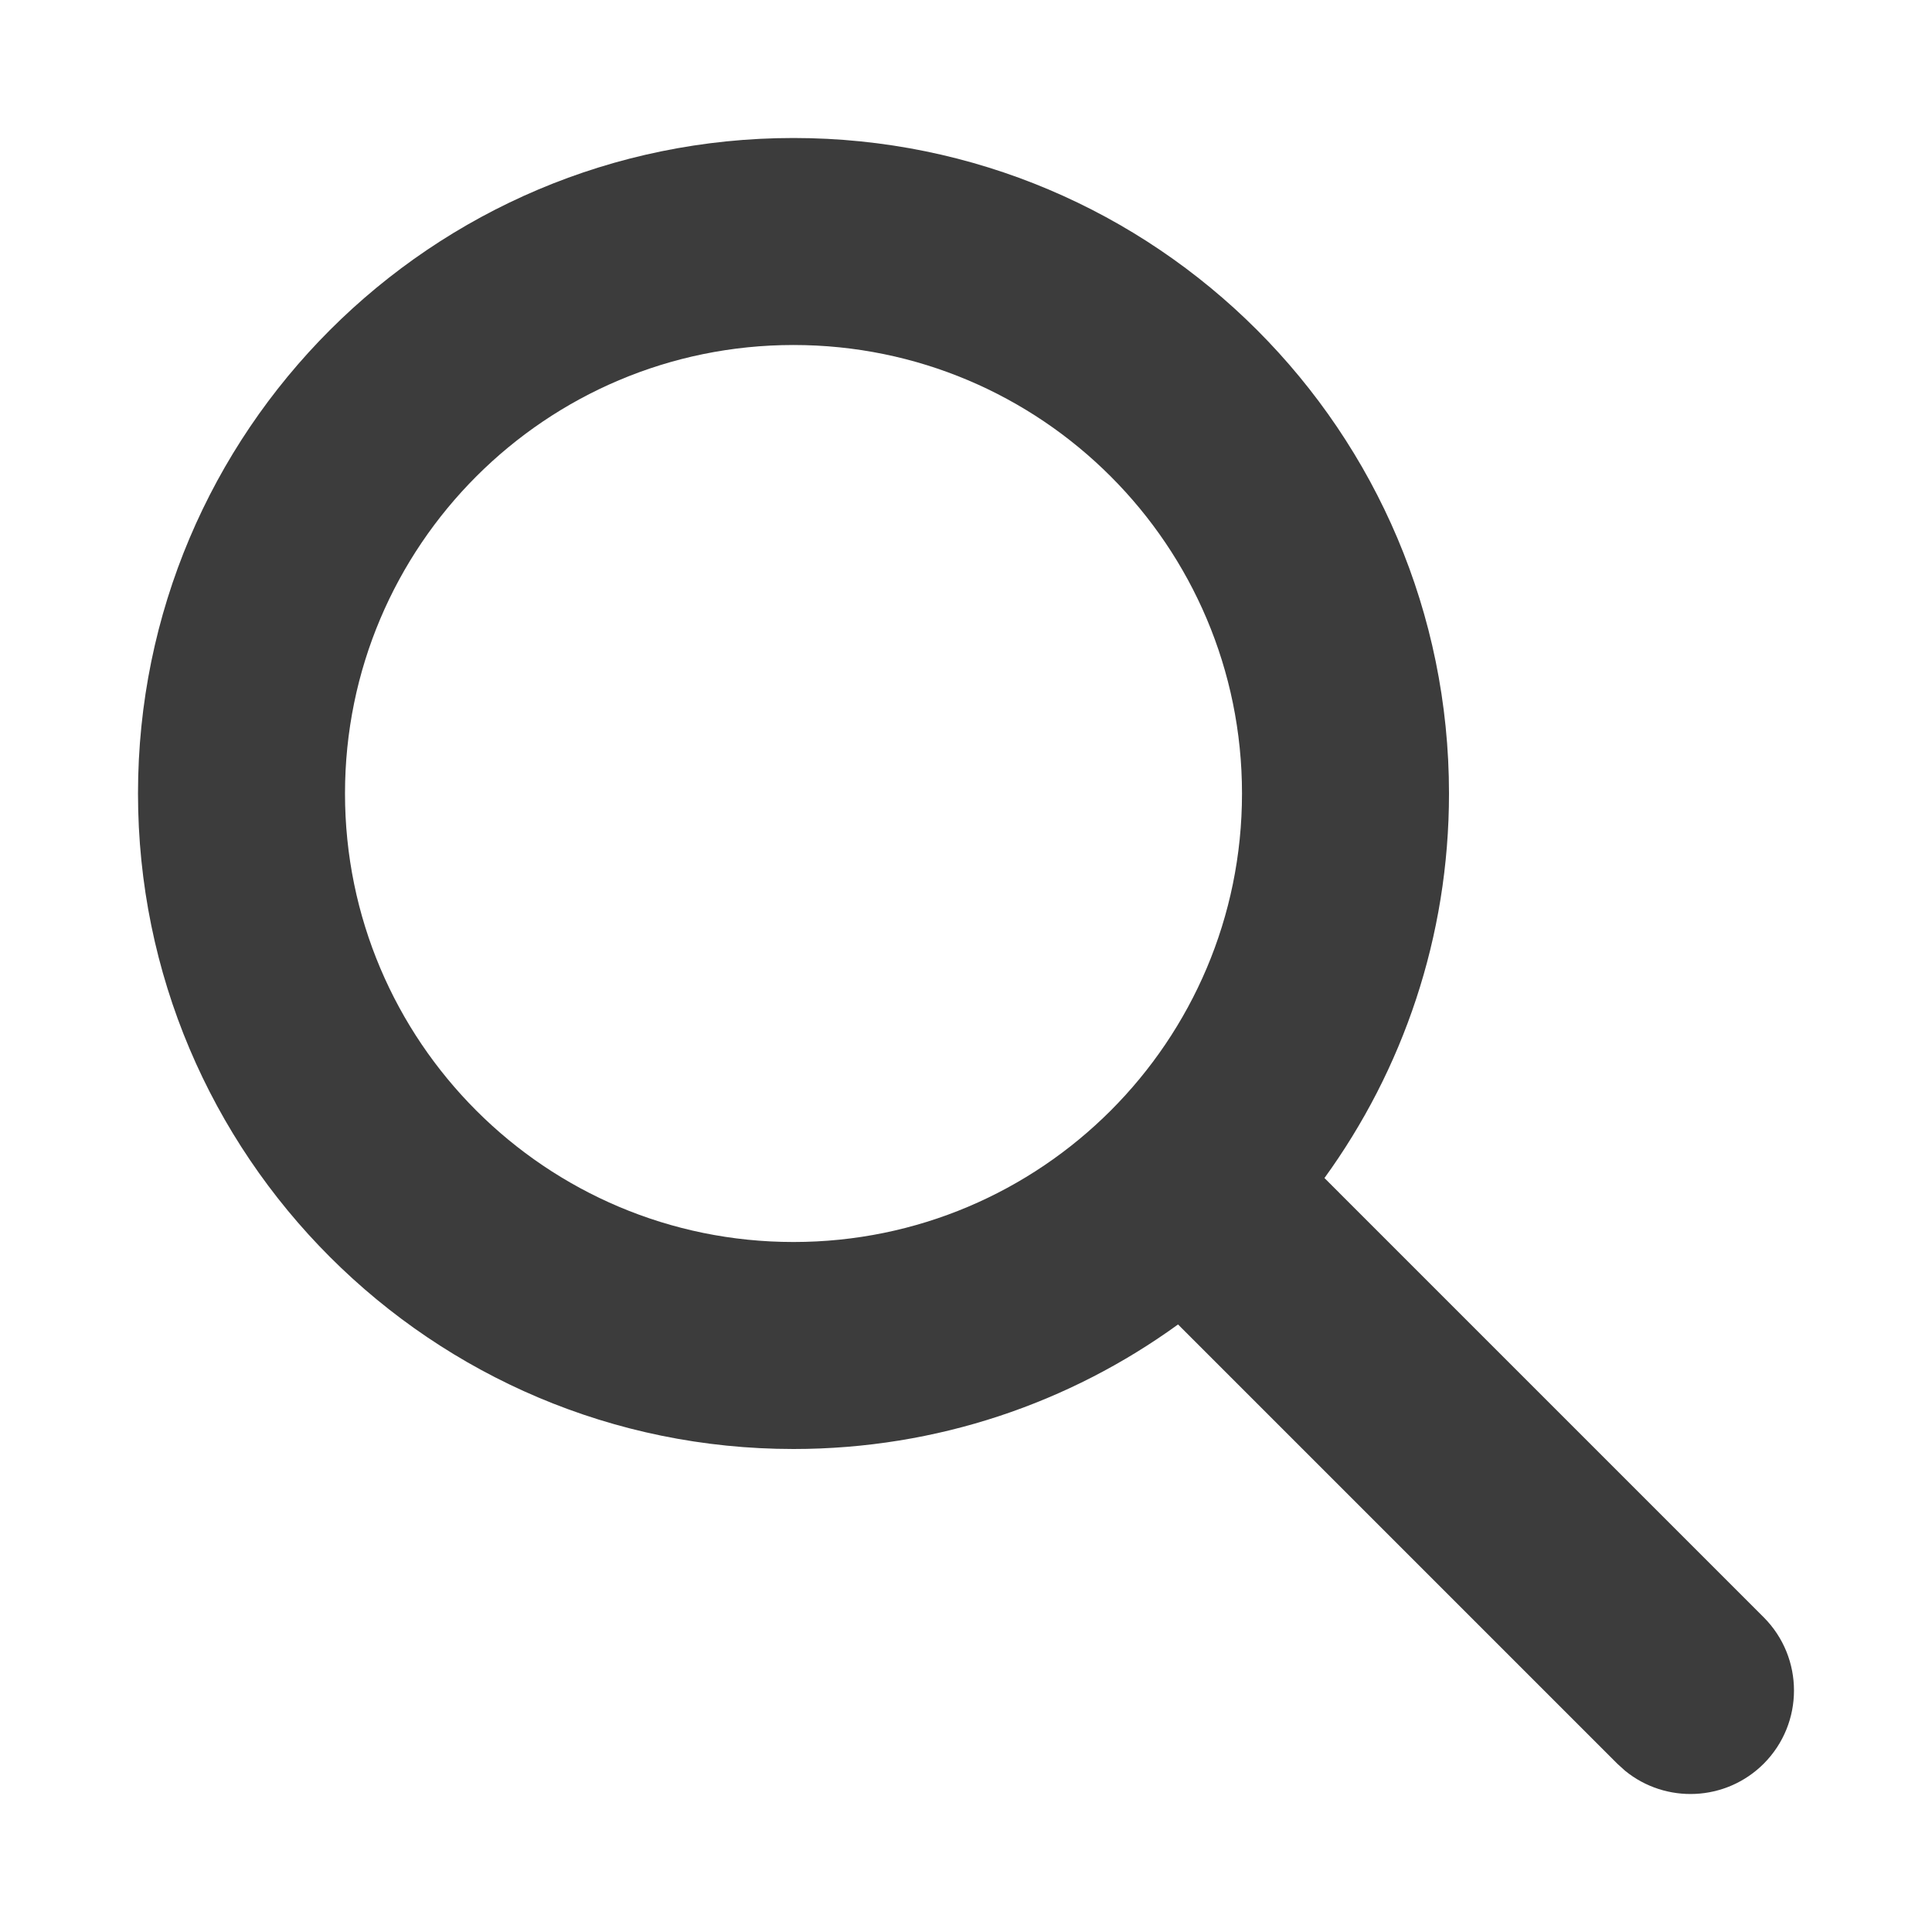
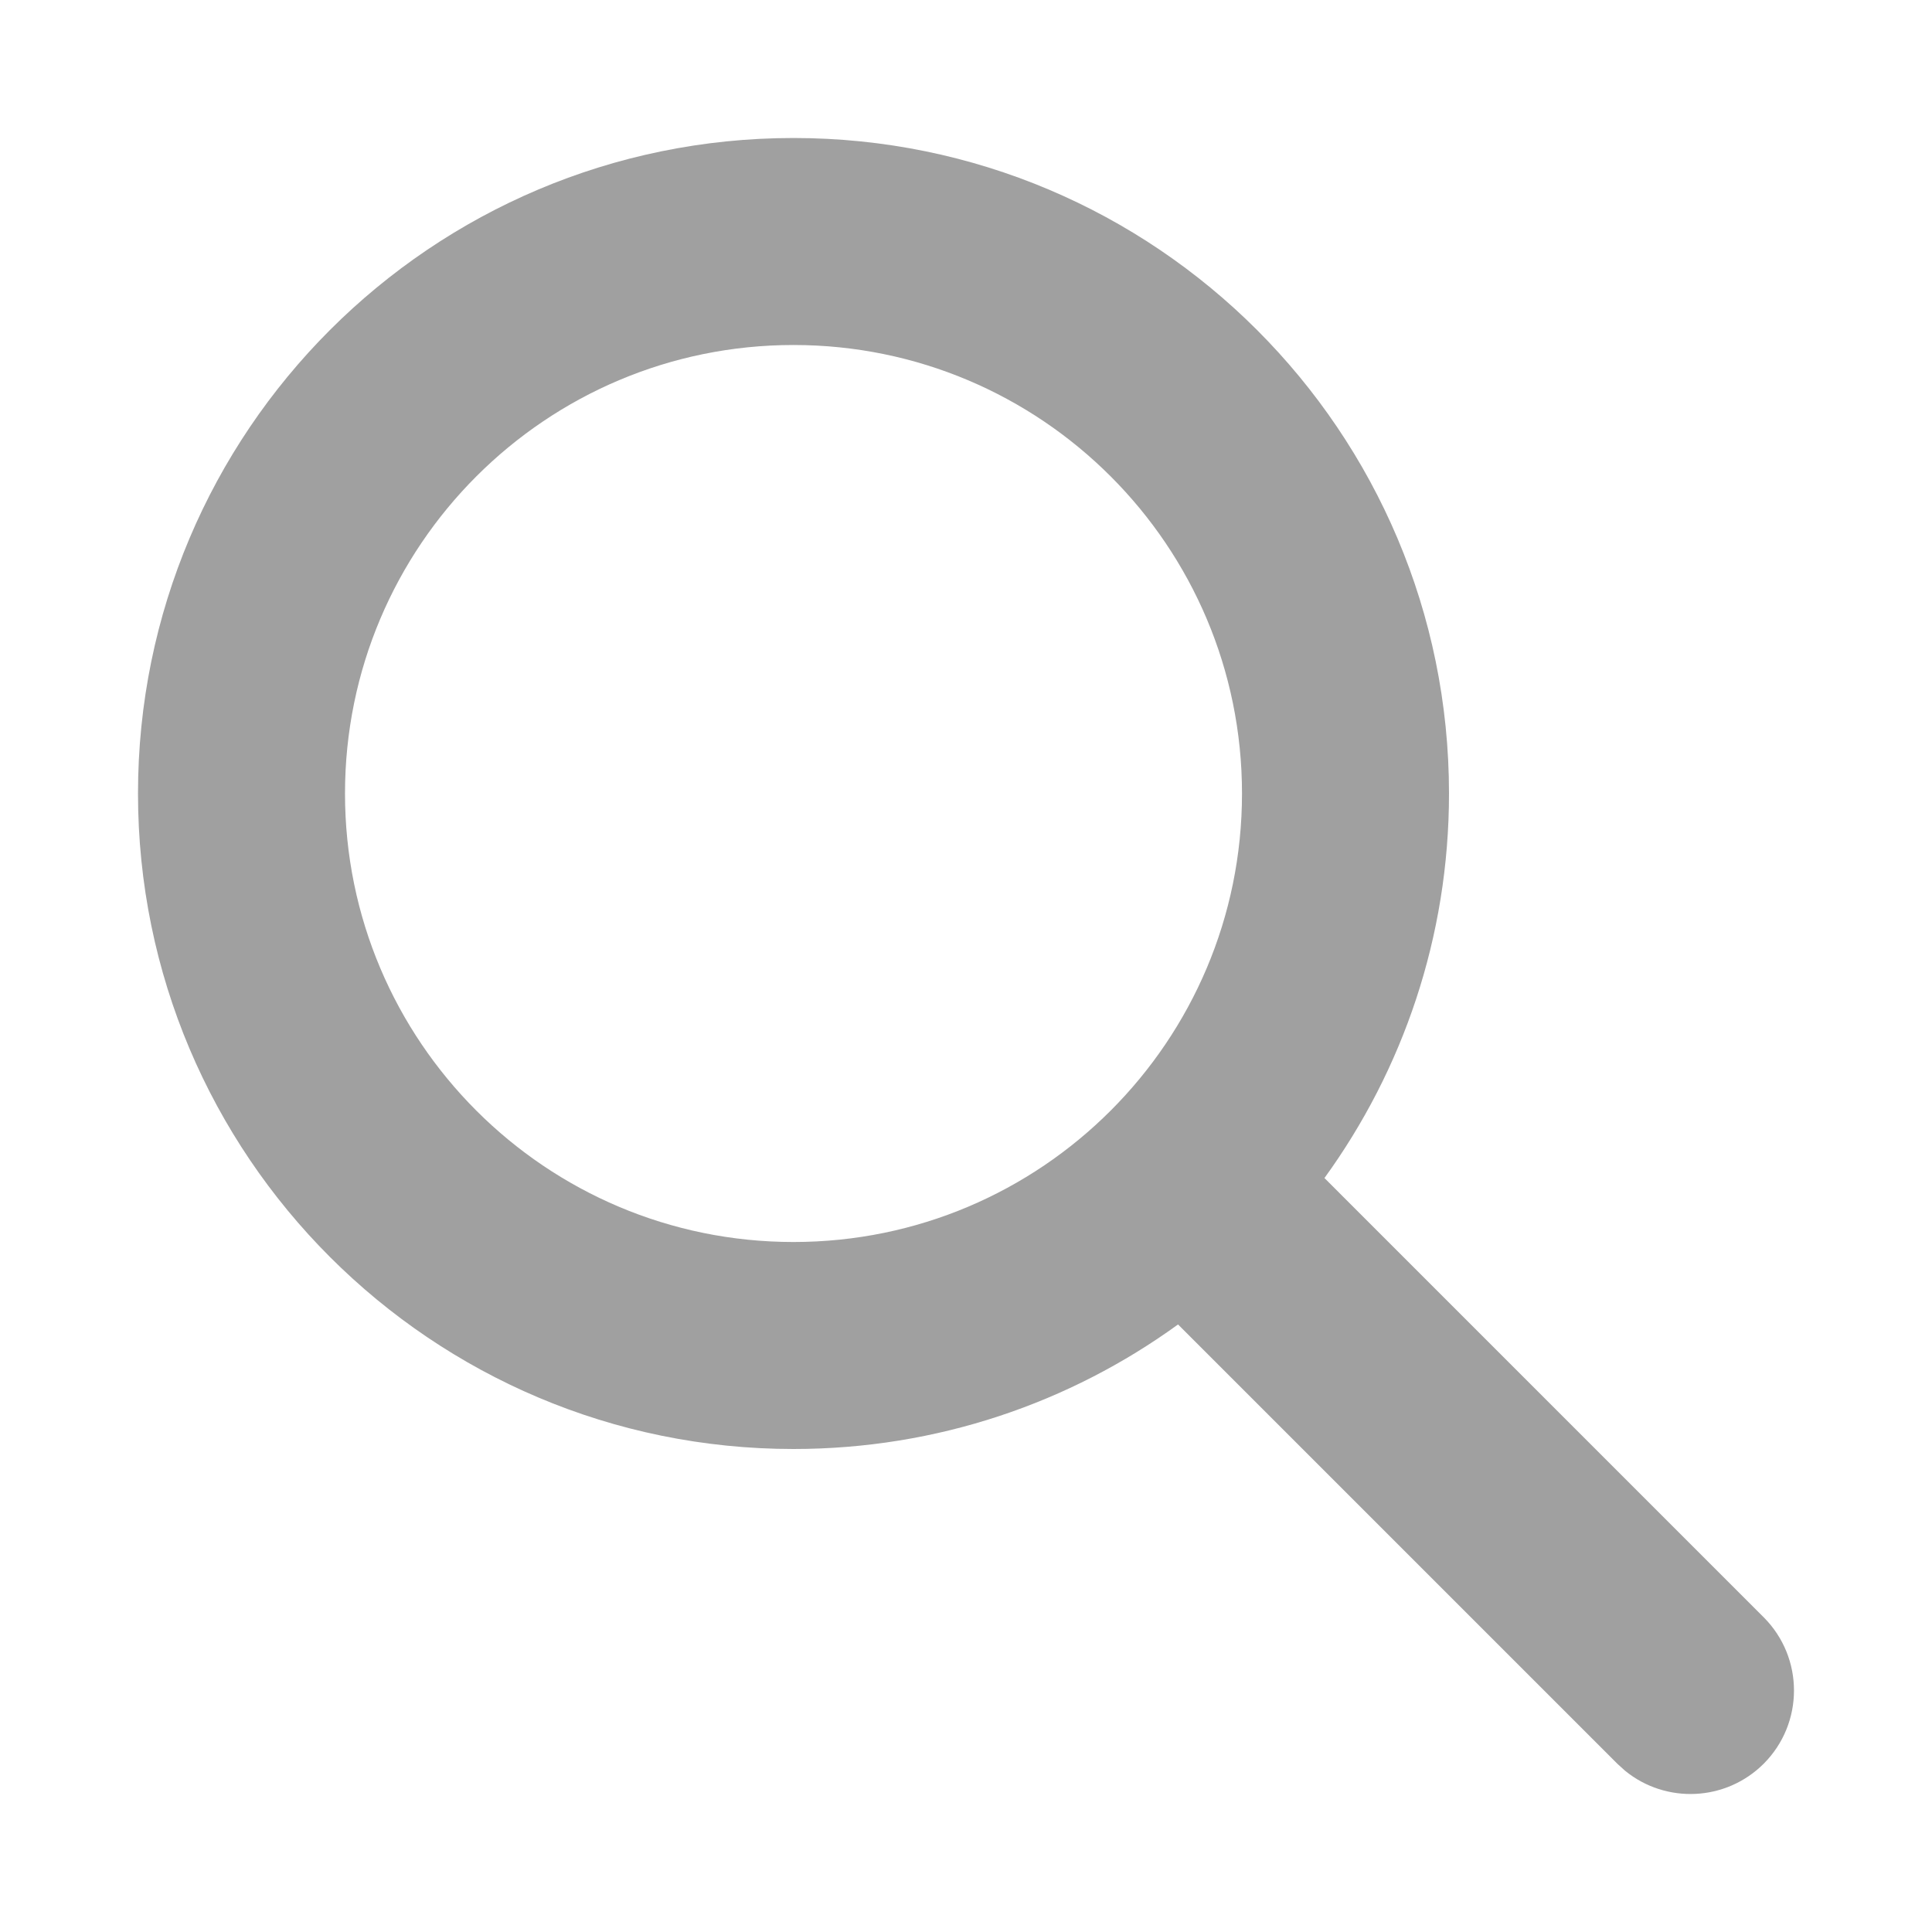
- <svg xmlns="http://www.w3.org/2000/svg" width="28px" height="28px" style="fill: rgb(60, 60, 60);" viewBox="0 0 28 28" version="1.1">
+ <svg xmlns="http://www.w3.org/2000/svg" width="28px" height="28px" style="fill: rgb(160, 160, 160);" viewBox="0 0 28 28" version="1.1">
  <path d="M11.5,2 C16.747,2 21,6.253 21,11.5 C21,13.582 20.33,15.507 19.195,17.073 L25.561,23.439 C26.146,24.025 26.146,24.975 25.561,25.561 C25.011,26.11 24.142,26.144 23.553,25.664 L23.439,25.561 L17.073,19.195 C15.507,20.33 13.582,21 11.5,21 C6.253,21 2,16.747 2,11.5 C2,6.253 6.253,2 11.5,2 Z M11.5,5 C7.91,5 5,7.91 5,11.5 C5,15.09 7.91,18 11.5,18 C15.09,18 18,15.09 18,11.5 C18,7.91 15.09,5 11.5,5 Z" />
</svg>
